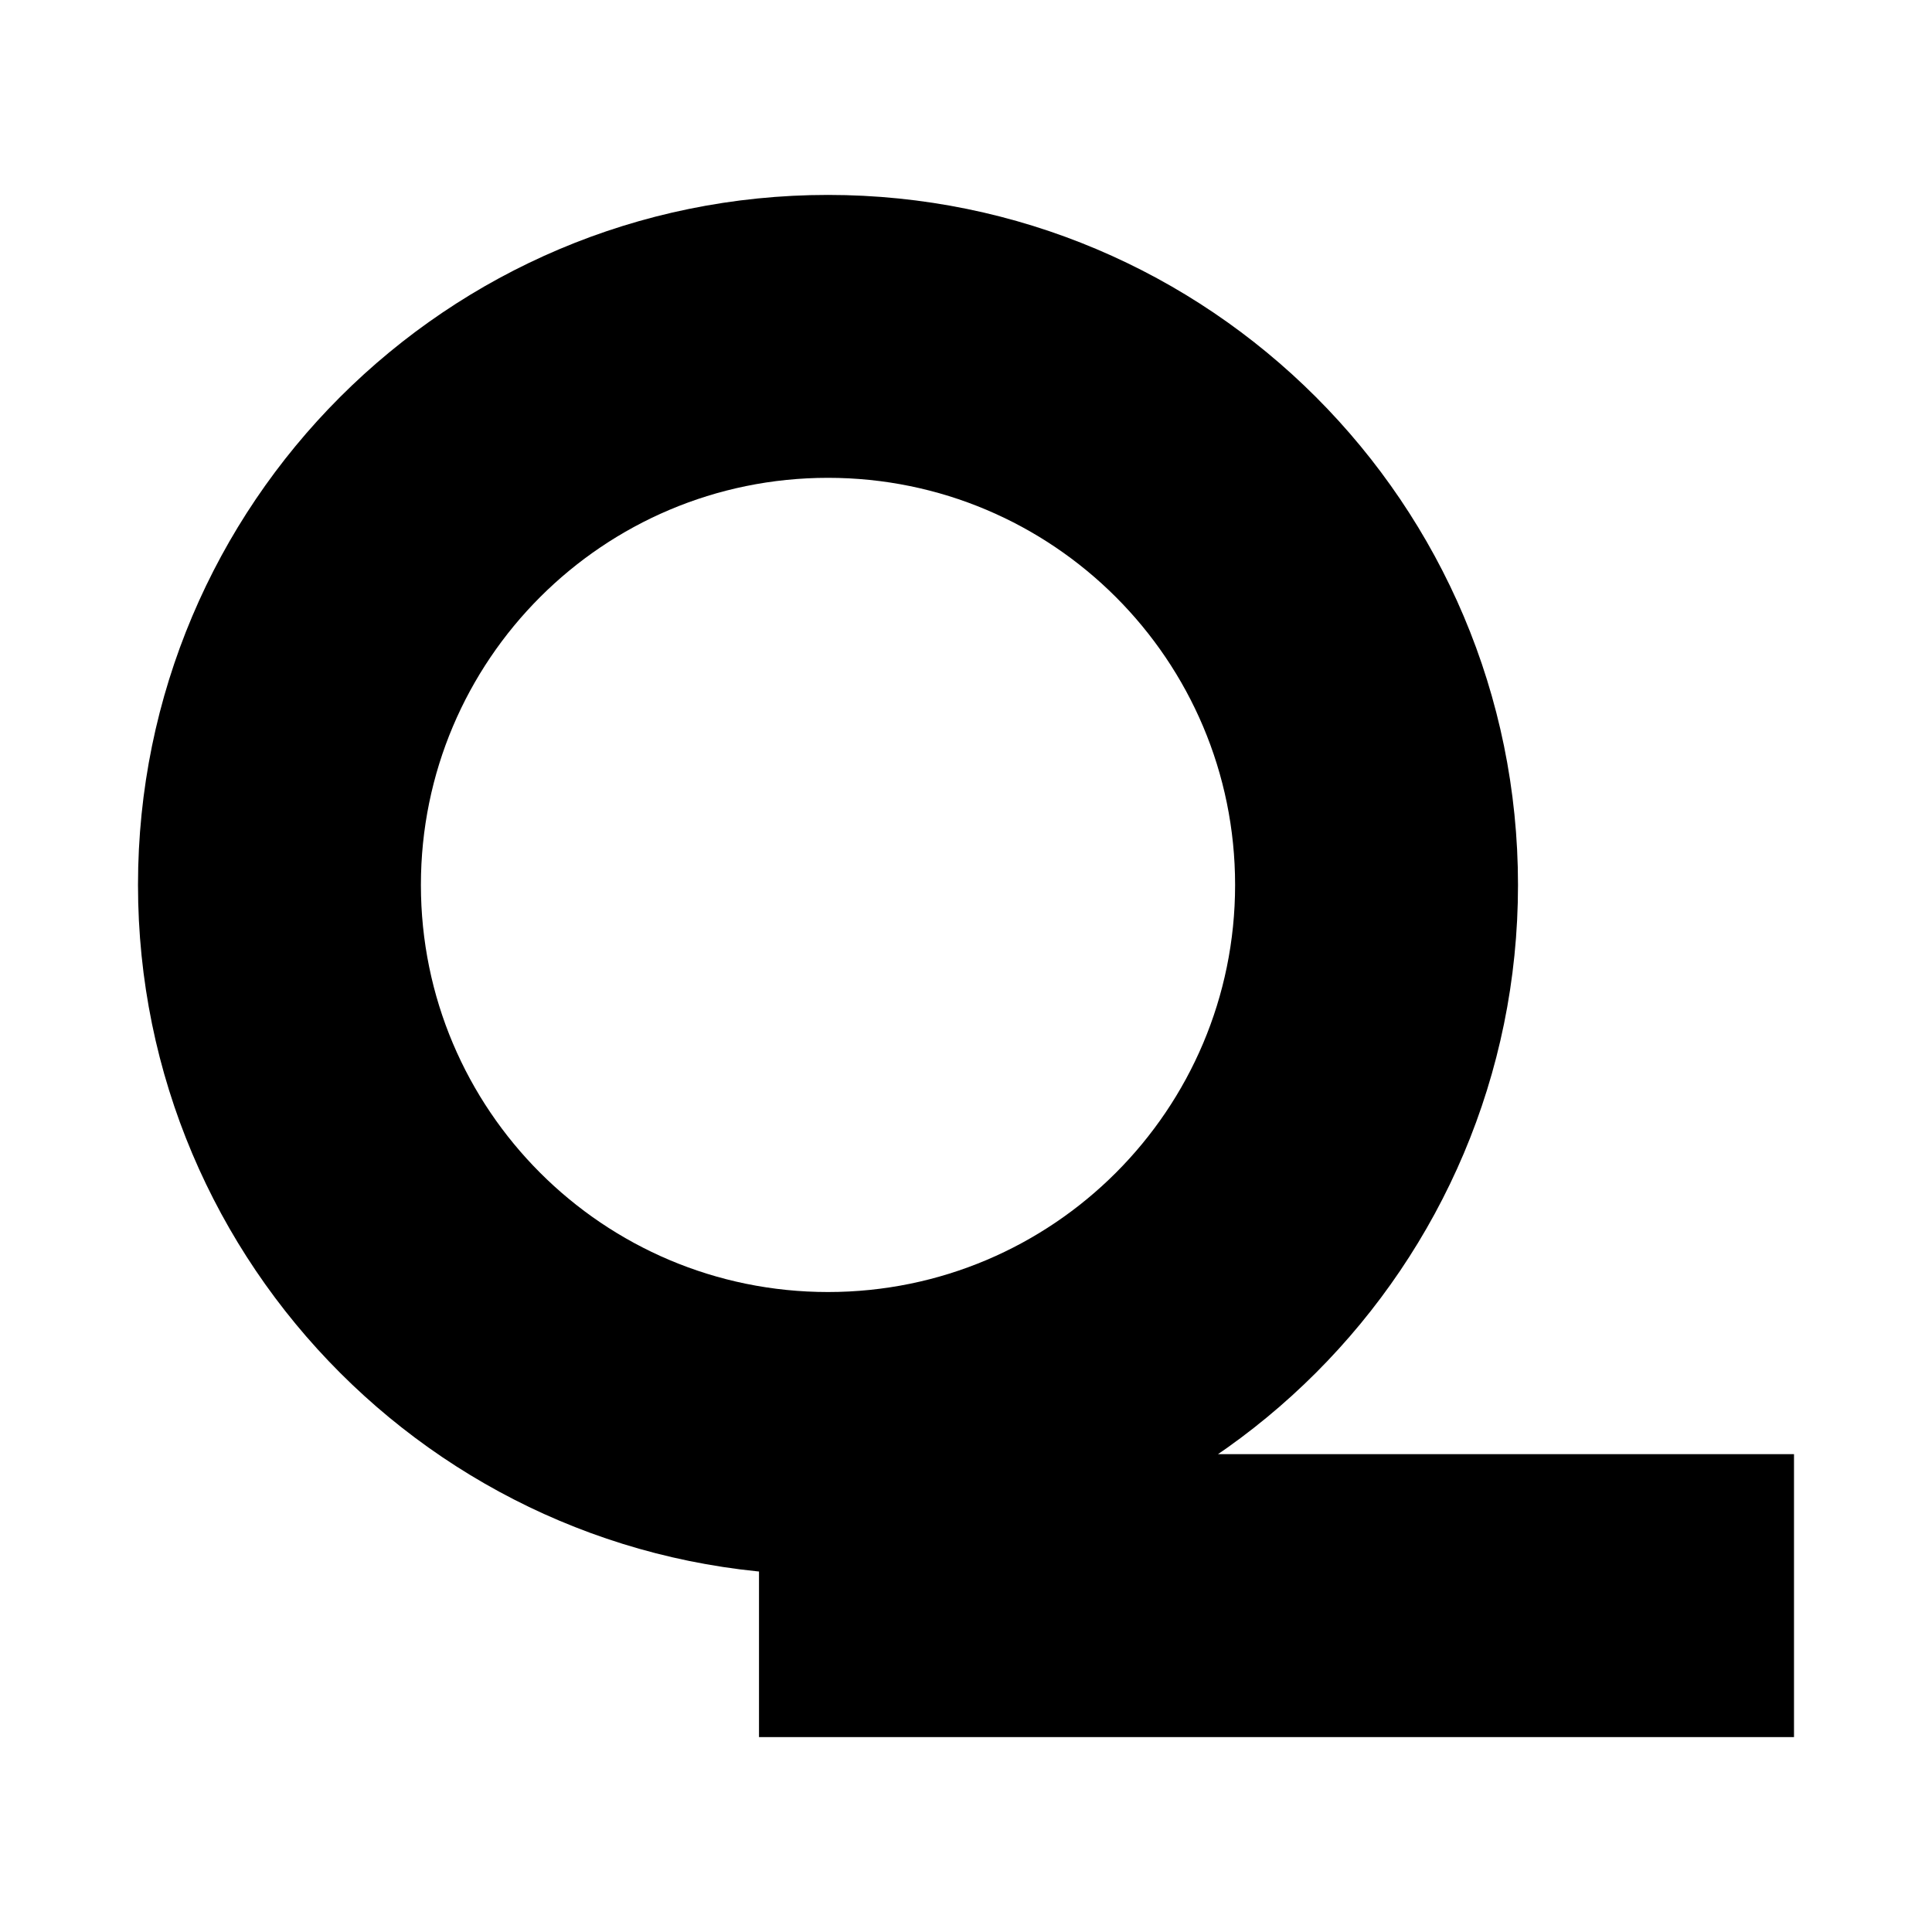
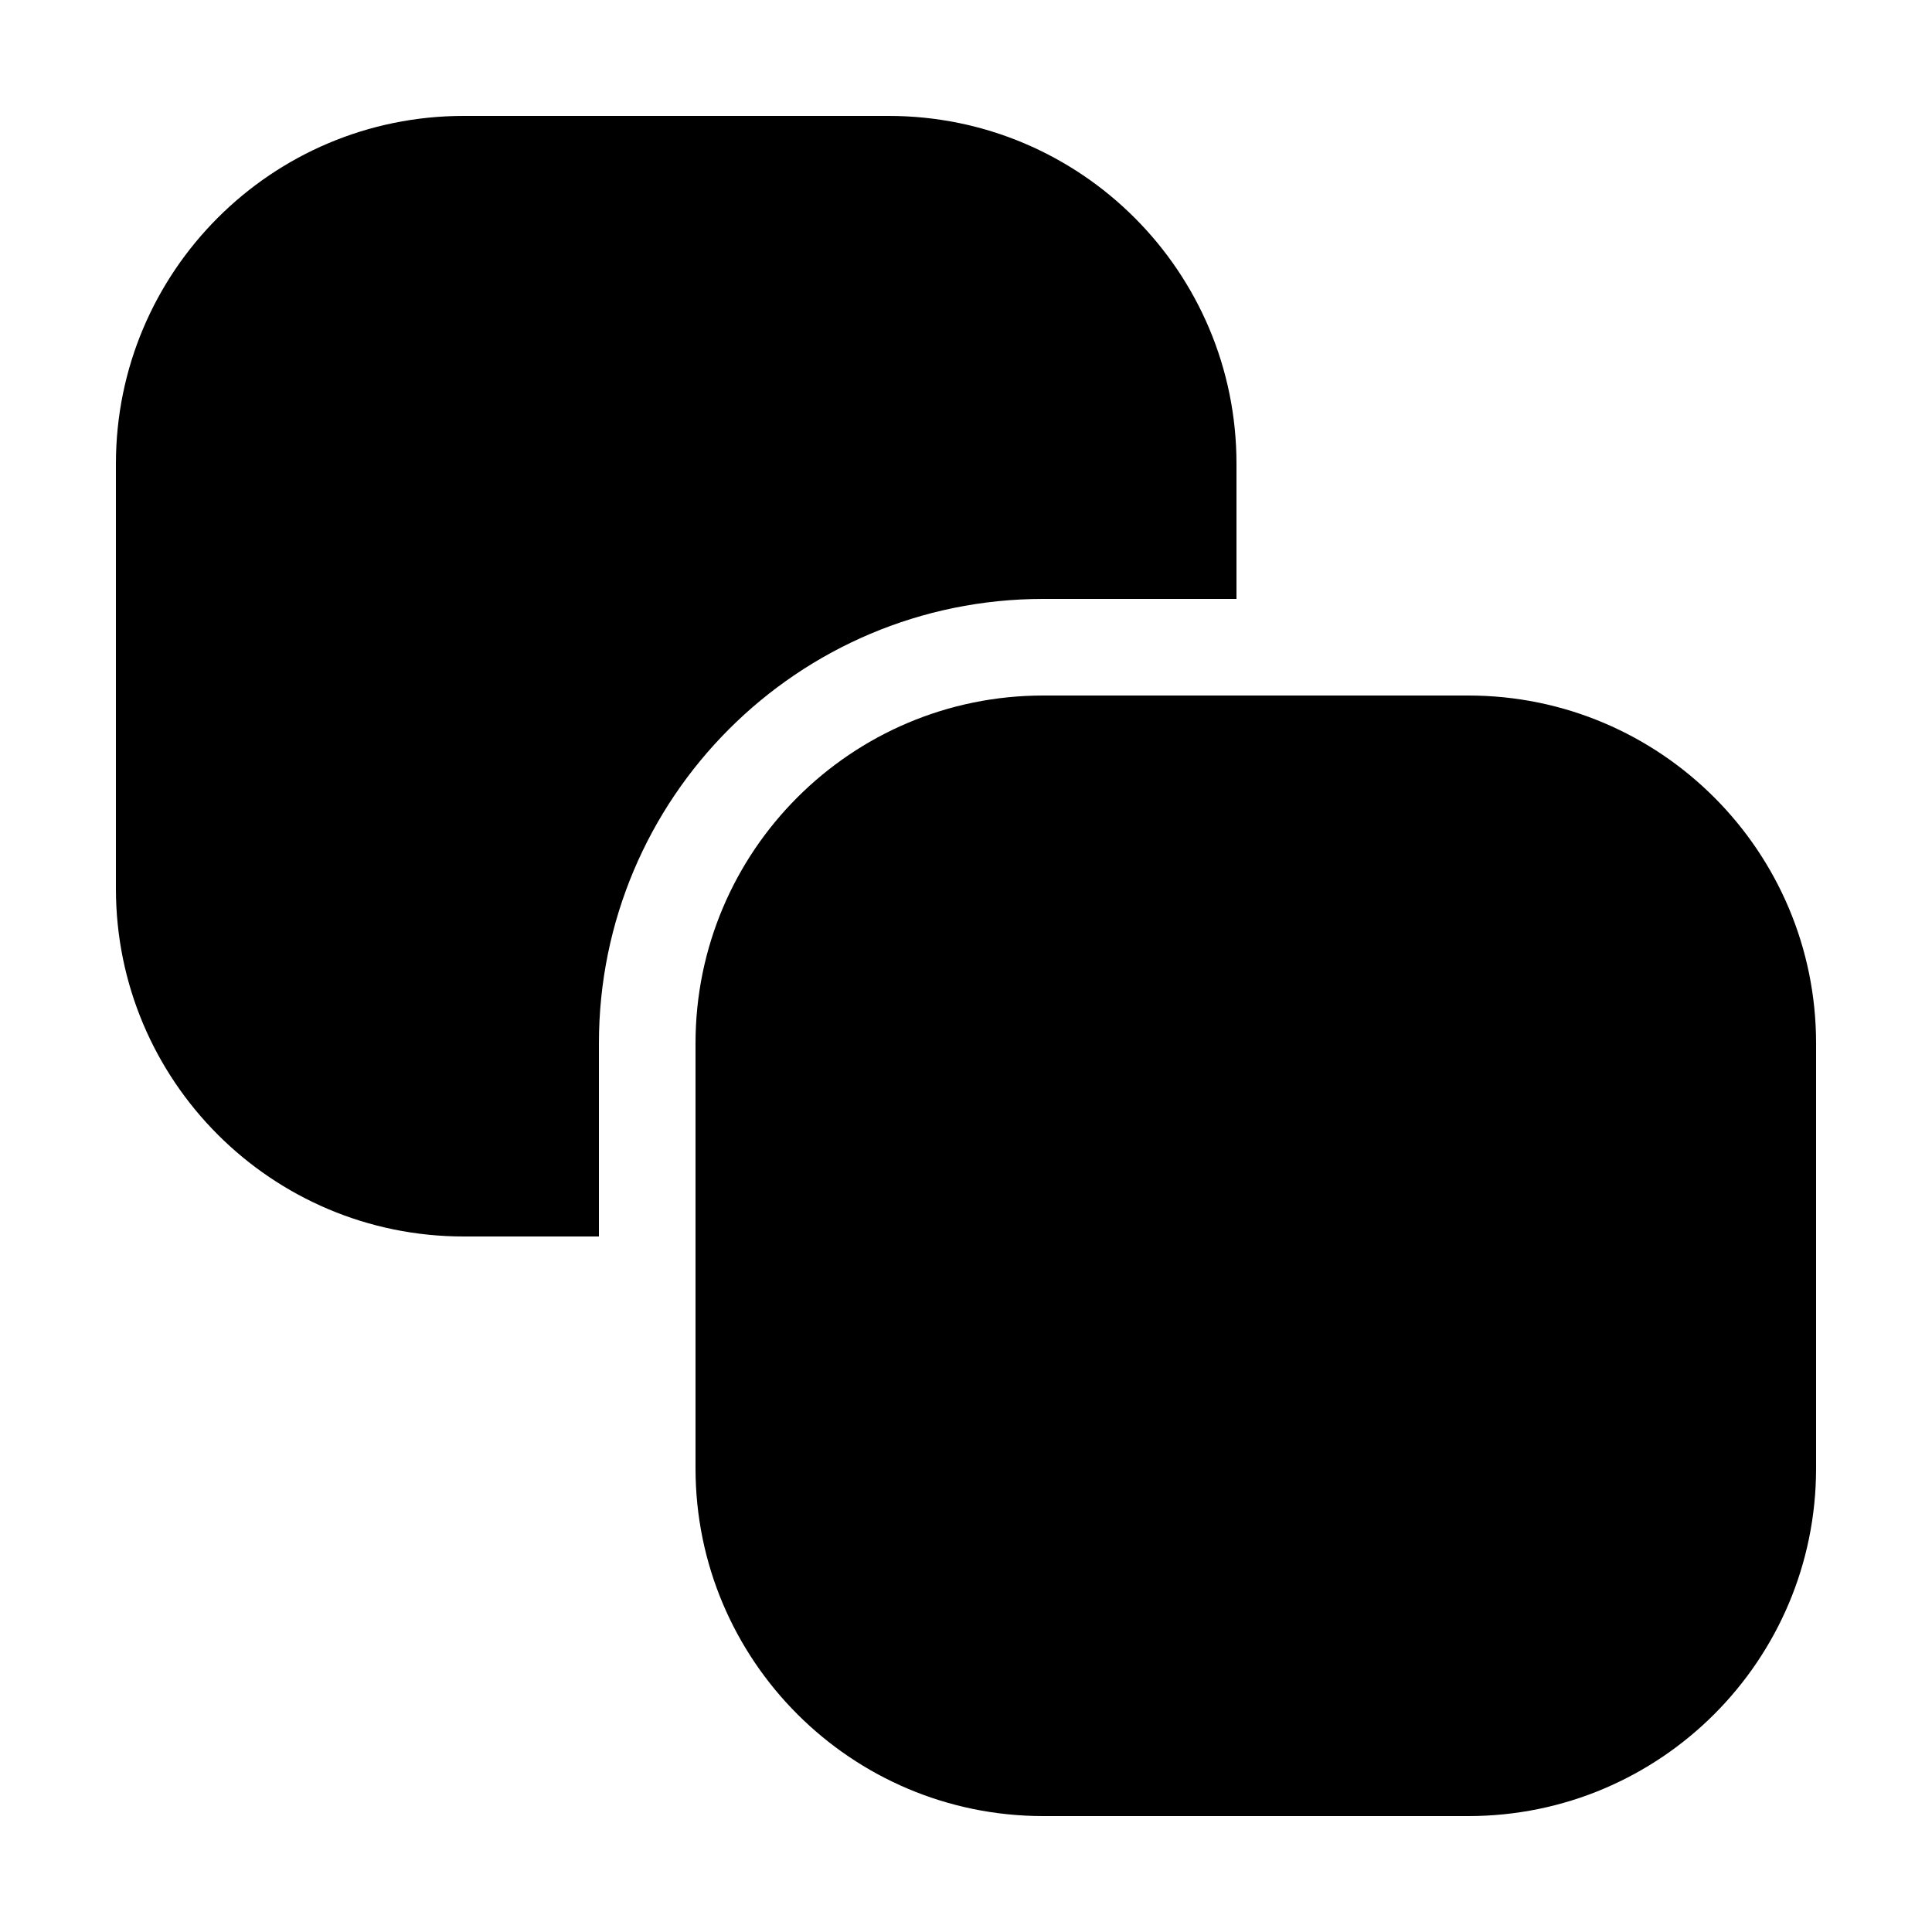
- <svg xmlns="http://www.w3.org/2000/svg" viewBox="0 0 56 56" width="56" height="56" fill="#000000" role="img" aria-label="Qder.ai mark">
-   <path fill-rule="nonzero" transform="translate(-1 0.65)" d="M5 25A20 20 0 1 1 45 25A20 20 0 1 1 5 25ZM13.2 25A11.8 11.8 0 1 0 36.8 25A11.8 11.8 0 1 0 13.2 25ZM23 41.5L53 41.5L53 49.7L23 49.7Z" />
+ <svg xmlns="http://www.w3.org/2000/svg" viewBox="0 0 56 56" width="56" height="56" role="img" aria-label="Qder.ai mark">
+   <path fill="#000000" d="M13.44 3.36H25.76A10.08 10.08 0 0 1 35.84 13.44V17.36H30.24A12.88 12.88 0 0 0 17.36 30.24V35.84H13.44A10.08 10.08 0 0 1 3.36 25.76V13.44A10.08 10.08 0 0 1 13.44 3.36ZM30.24 20.16H42.56A10.08 10.08 0 0 1 52.64 30.24V42.56A10.08 10.08 0 0 1 42.56 52.64H30.24A10.08 10.08 0 0 1 20.16 42.56V30.24A10.08 10.08 0 0 1 30.24 20.16Z" />
</svg>
